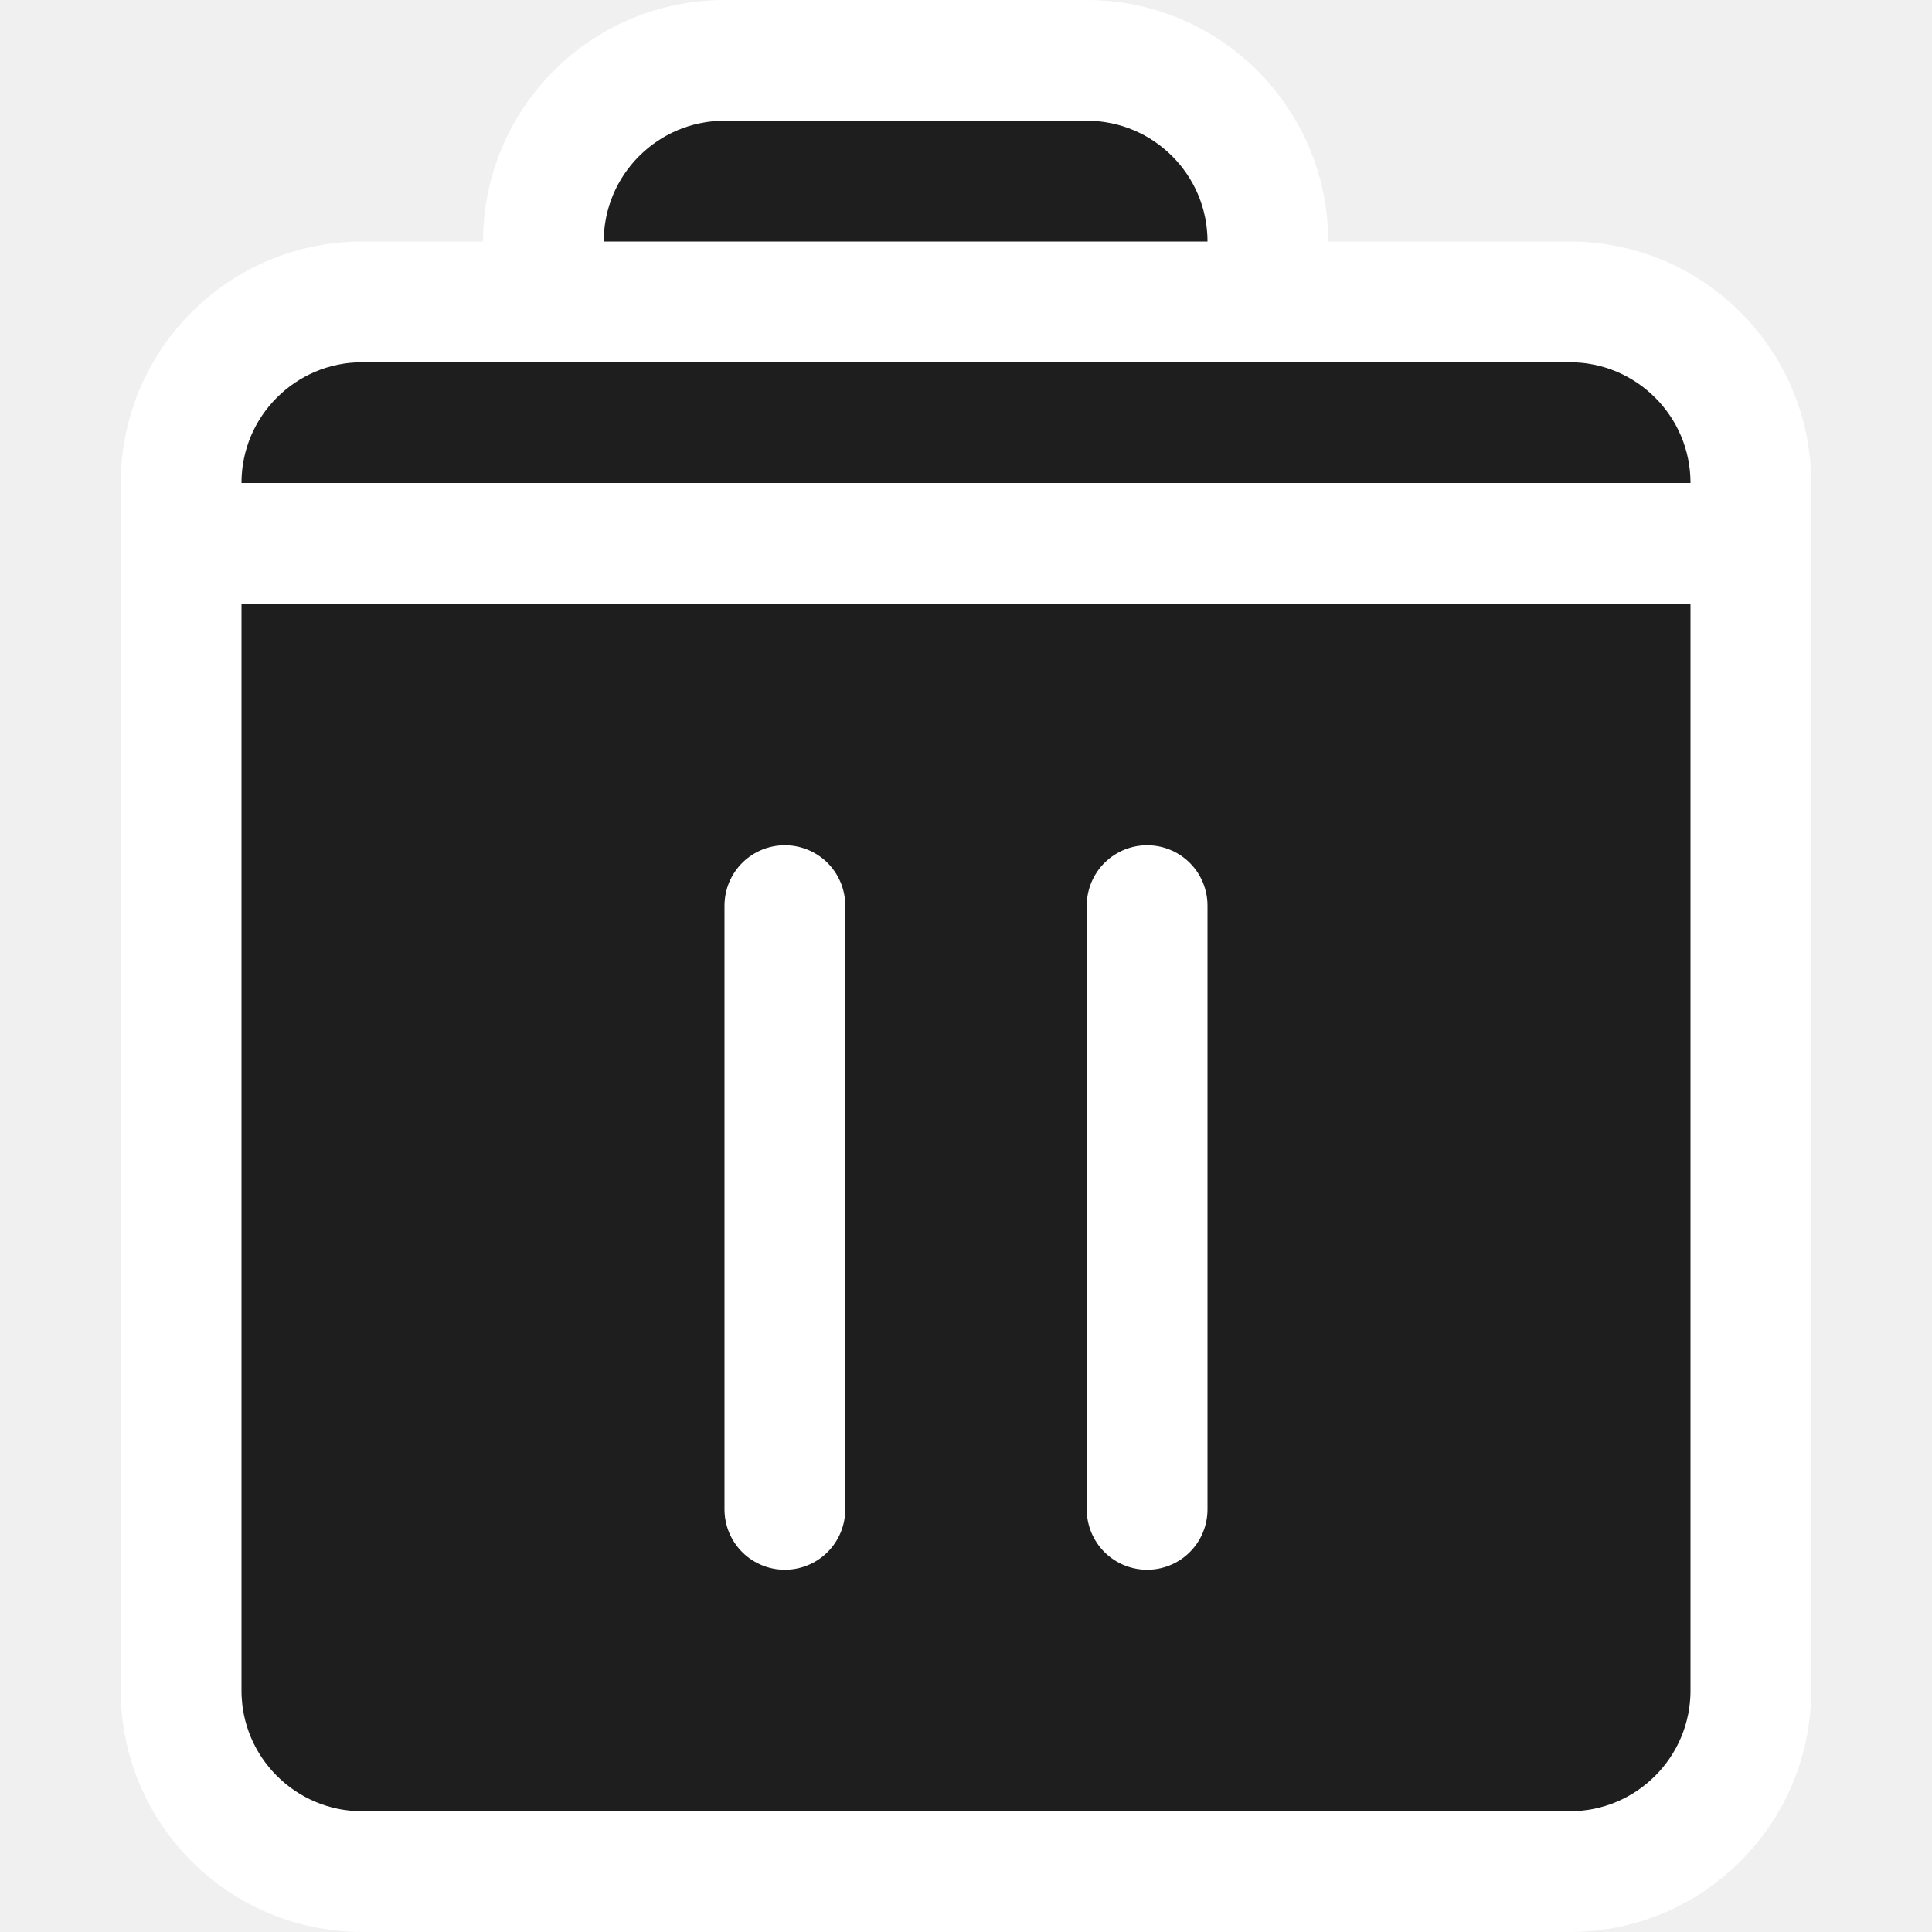
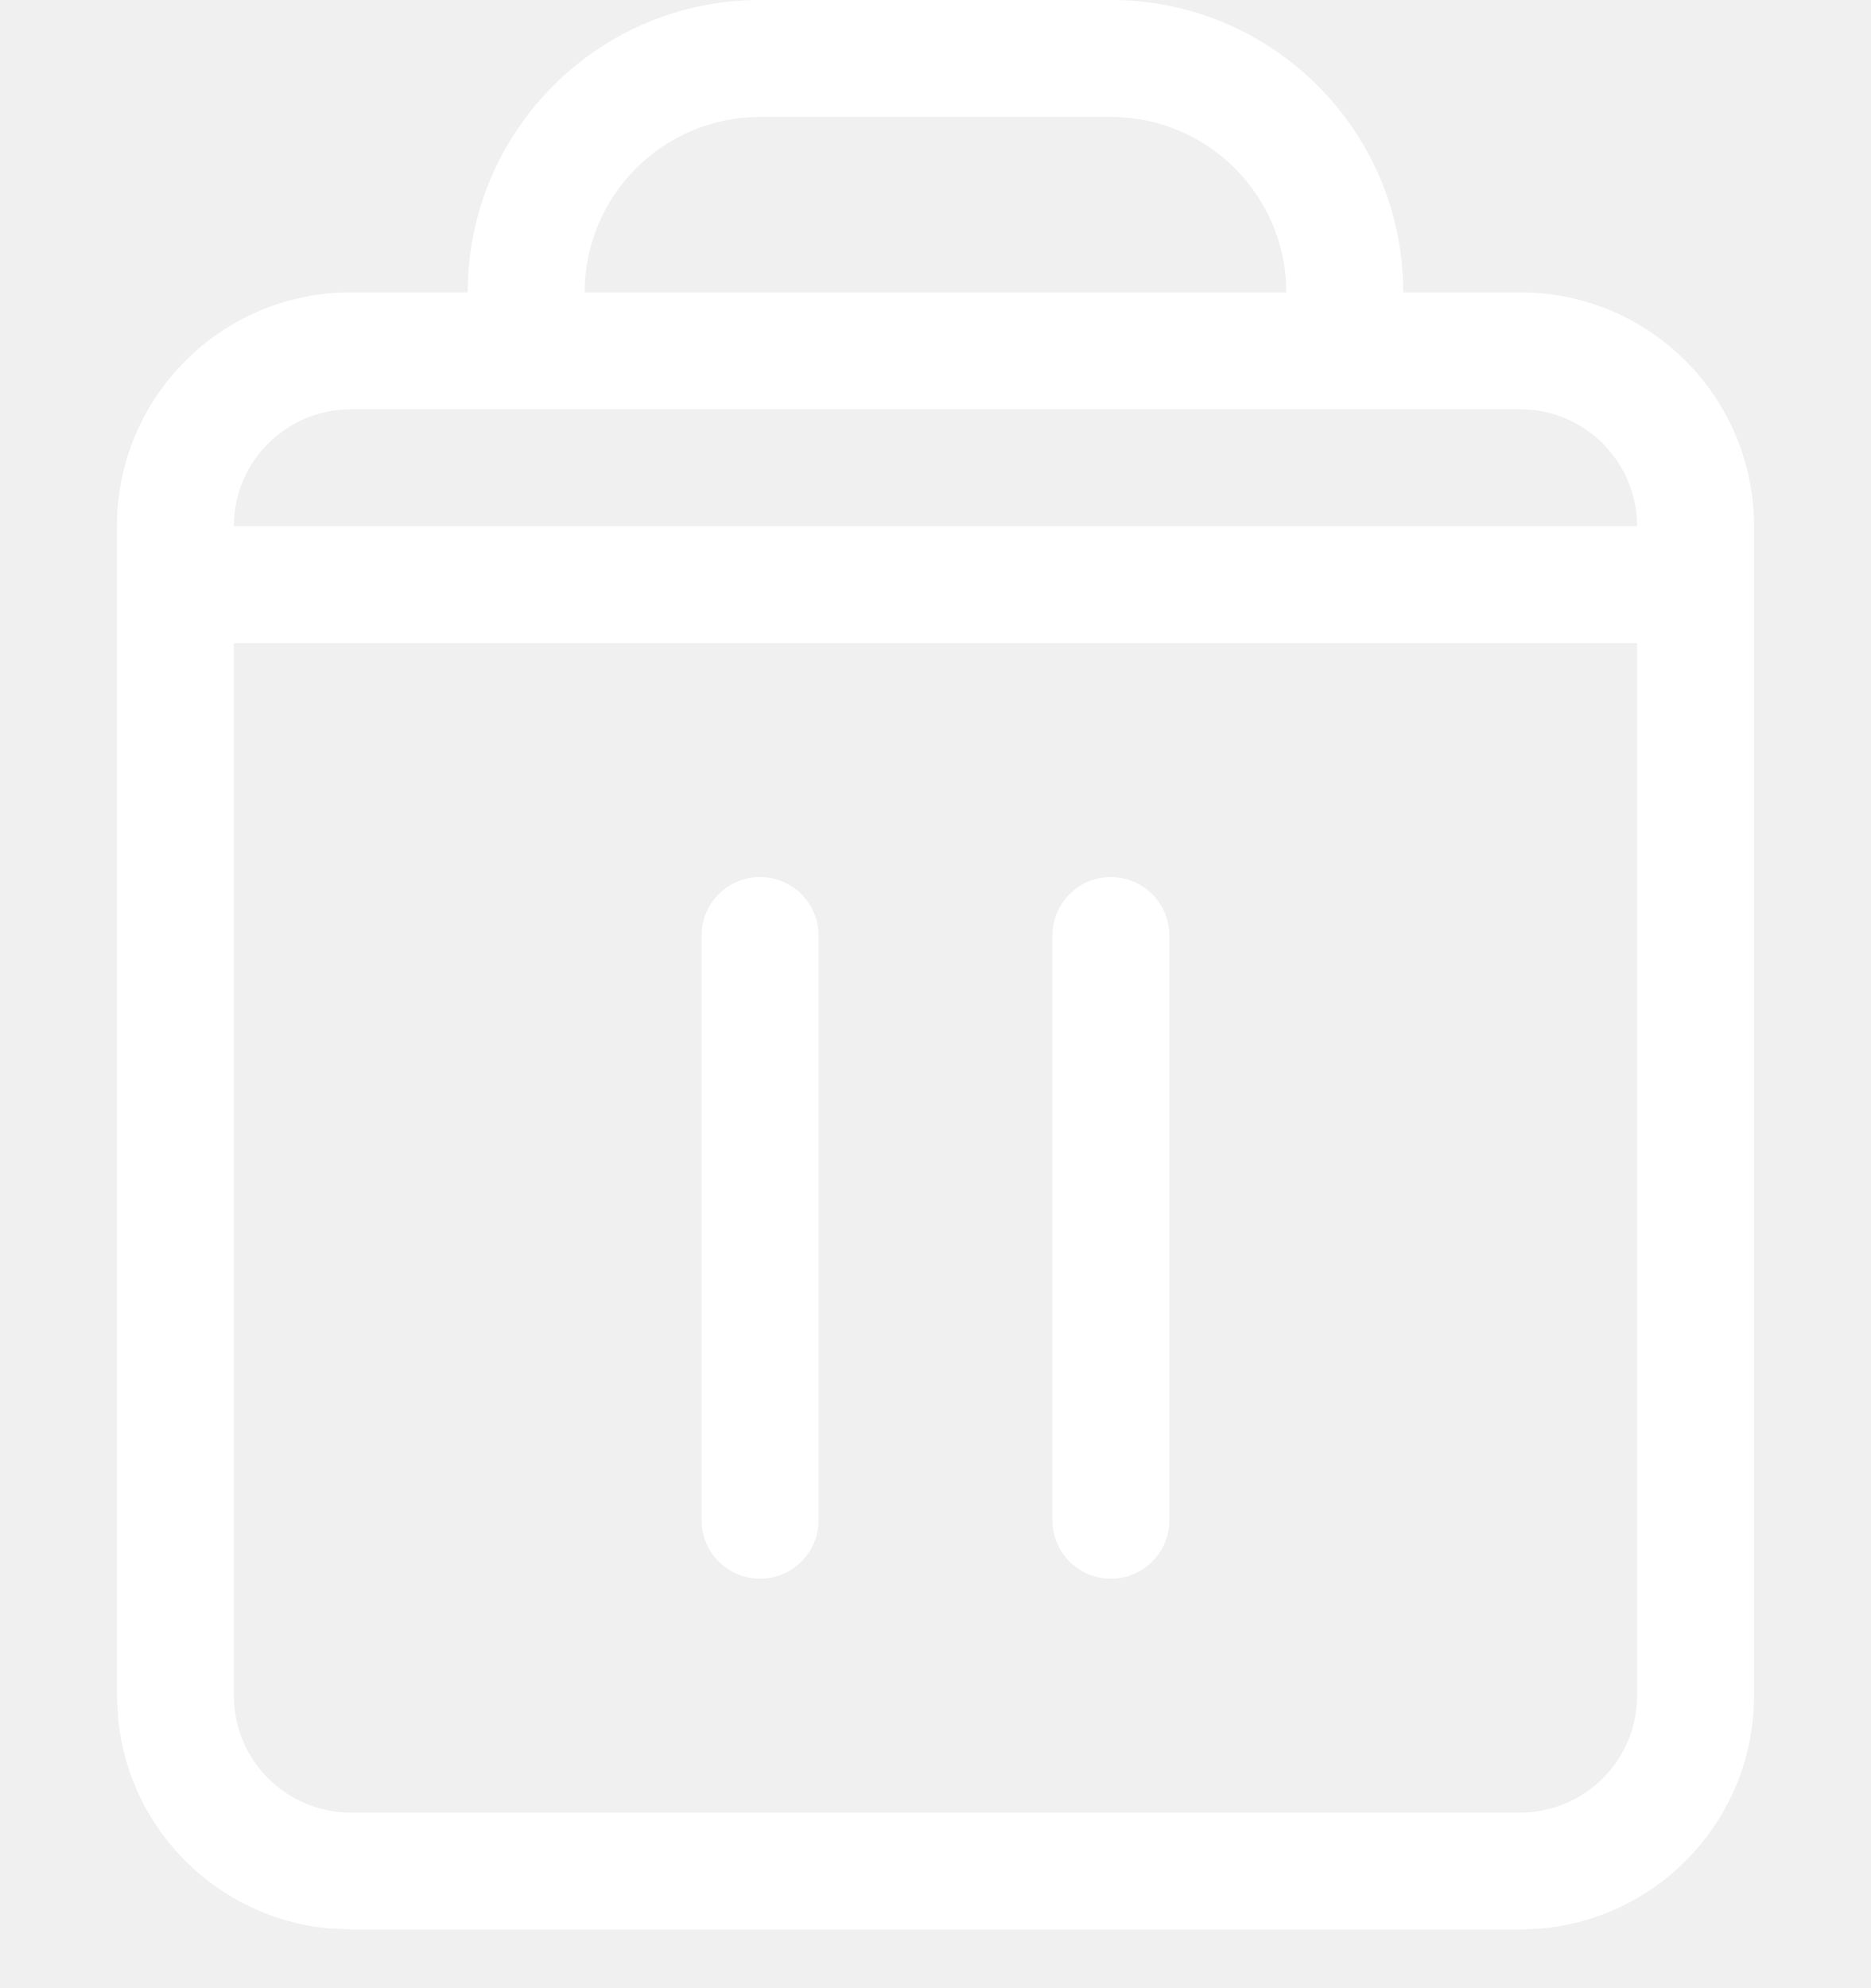
- <svg xmlns="http://www.w3.org/2000/svg" width="16" height="16" viewBox="0 0 16 16" fill="none">
-   <rect x="4.5" y="0.5" width="6" height="12" rx="1.5" fill="#1E1E1E" stroke="white" />
-   <rect x="1.5" y="2.5" width="13" height="13" rx="1.5" fill="#1E1E1E" stroke="white" />
-   <path d="M1.5 4.5H14.5" stroke="white" stroke-linecap="round" />
-   <path d="M6.5 7.5V12.5" stroke="white" stroke-linecap="round" />
-   <path d="M9.5 7.5V12.5" stroke="white" stroke-linecap="round" />
+ <svg xmlns="http://www.w3.org/2000/svg" width="16" height="17" viewBox="0 0 16 17" fill="none">
+   <path fill-rule="evenodd" clip-rule="evenodd" d="M9.5 0C10.881 0 12 1.119 12 2.5H13C14.105 2.5 15 3.395 15 4.5V14.5C15 15.536 14.213 16.387 13.204 16.489L13 16.5H3L2.796 16.489C1.854 16.394 1.106 15.646 1.011 14.704L1 14.5V4.5C1 3.395 1.895 2.5 3 2.5H4C4 1.119 5.119 0 6.5 0H9.5ZM2 5.5V14.5C2 15.052 2.448 15.5 3 15.5H13C13.552 15.5 14 15.052 14 14.5V5.5H2ZM3 3.5C2.448 3.5 2 3.948 2 4.5H14C14 3.948 13.552 3.5 13 3.5H3ZM6.5 1C5.672 1 5 1.672 5 2.5H11C11 1.672 10.328 1 9.5 1H6.5Z" fill="white" />
+   <path d="M6 13V8C6 7.724 6.224 7.5 6.5 7.5C6.776 7.5 7 7.724 7 8V13C7 13.276 6.776 13.5 6.5 13.5C6.224 13.5 6 13.276 6 13Z" fill="white" />
+   <path d="M9 13V8C9 7.724 9.224 7.5 9.5 7.5C9.776 7.5 10 7.724 10 8V13C10 13.276 9.776 13.5 9.5 13.5C9.224 13.5 9 13.276 9 13Z" fill="white" />
</svg>
